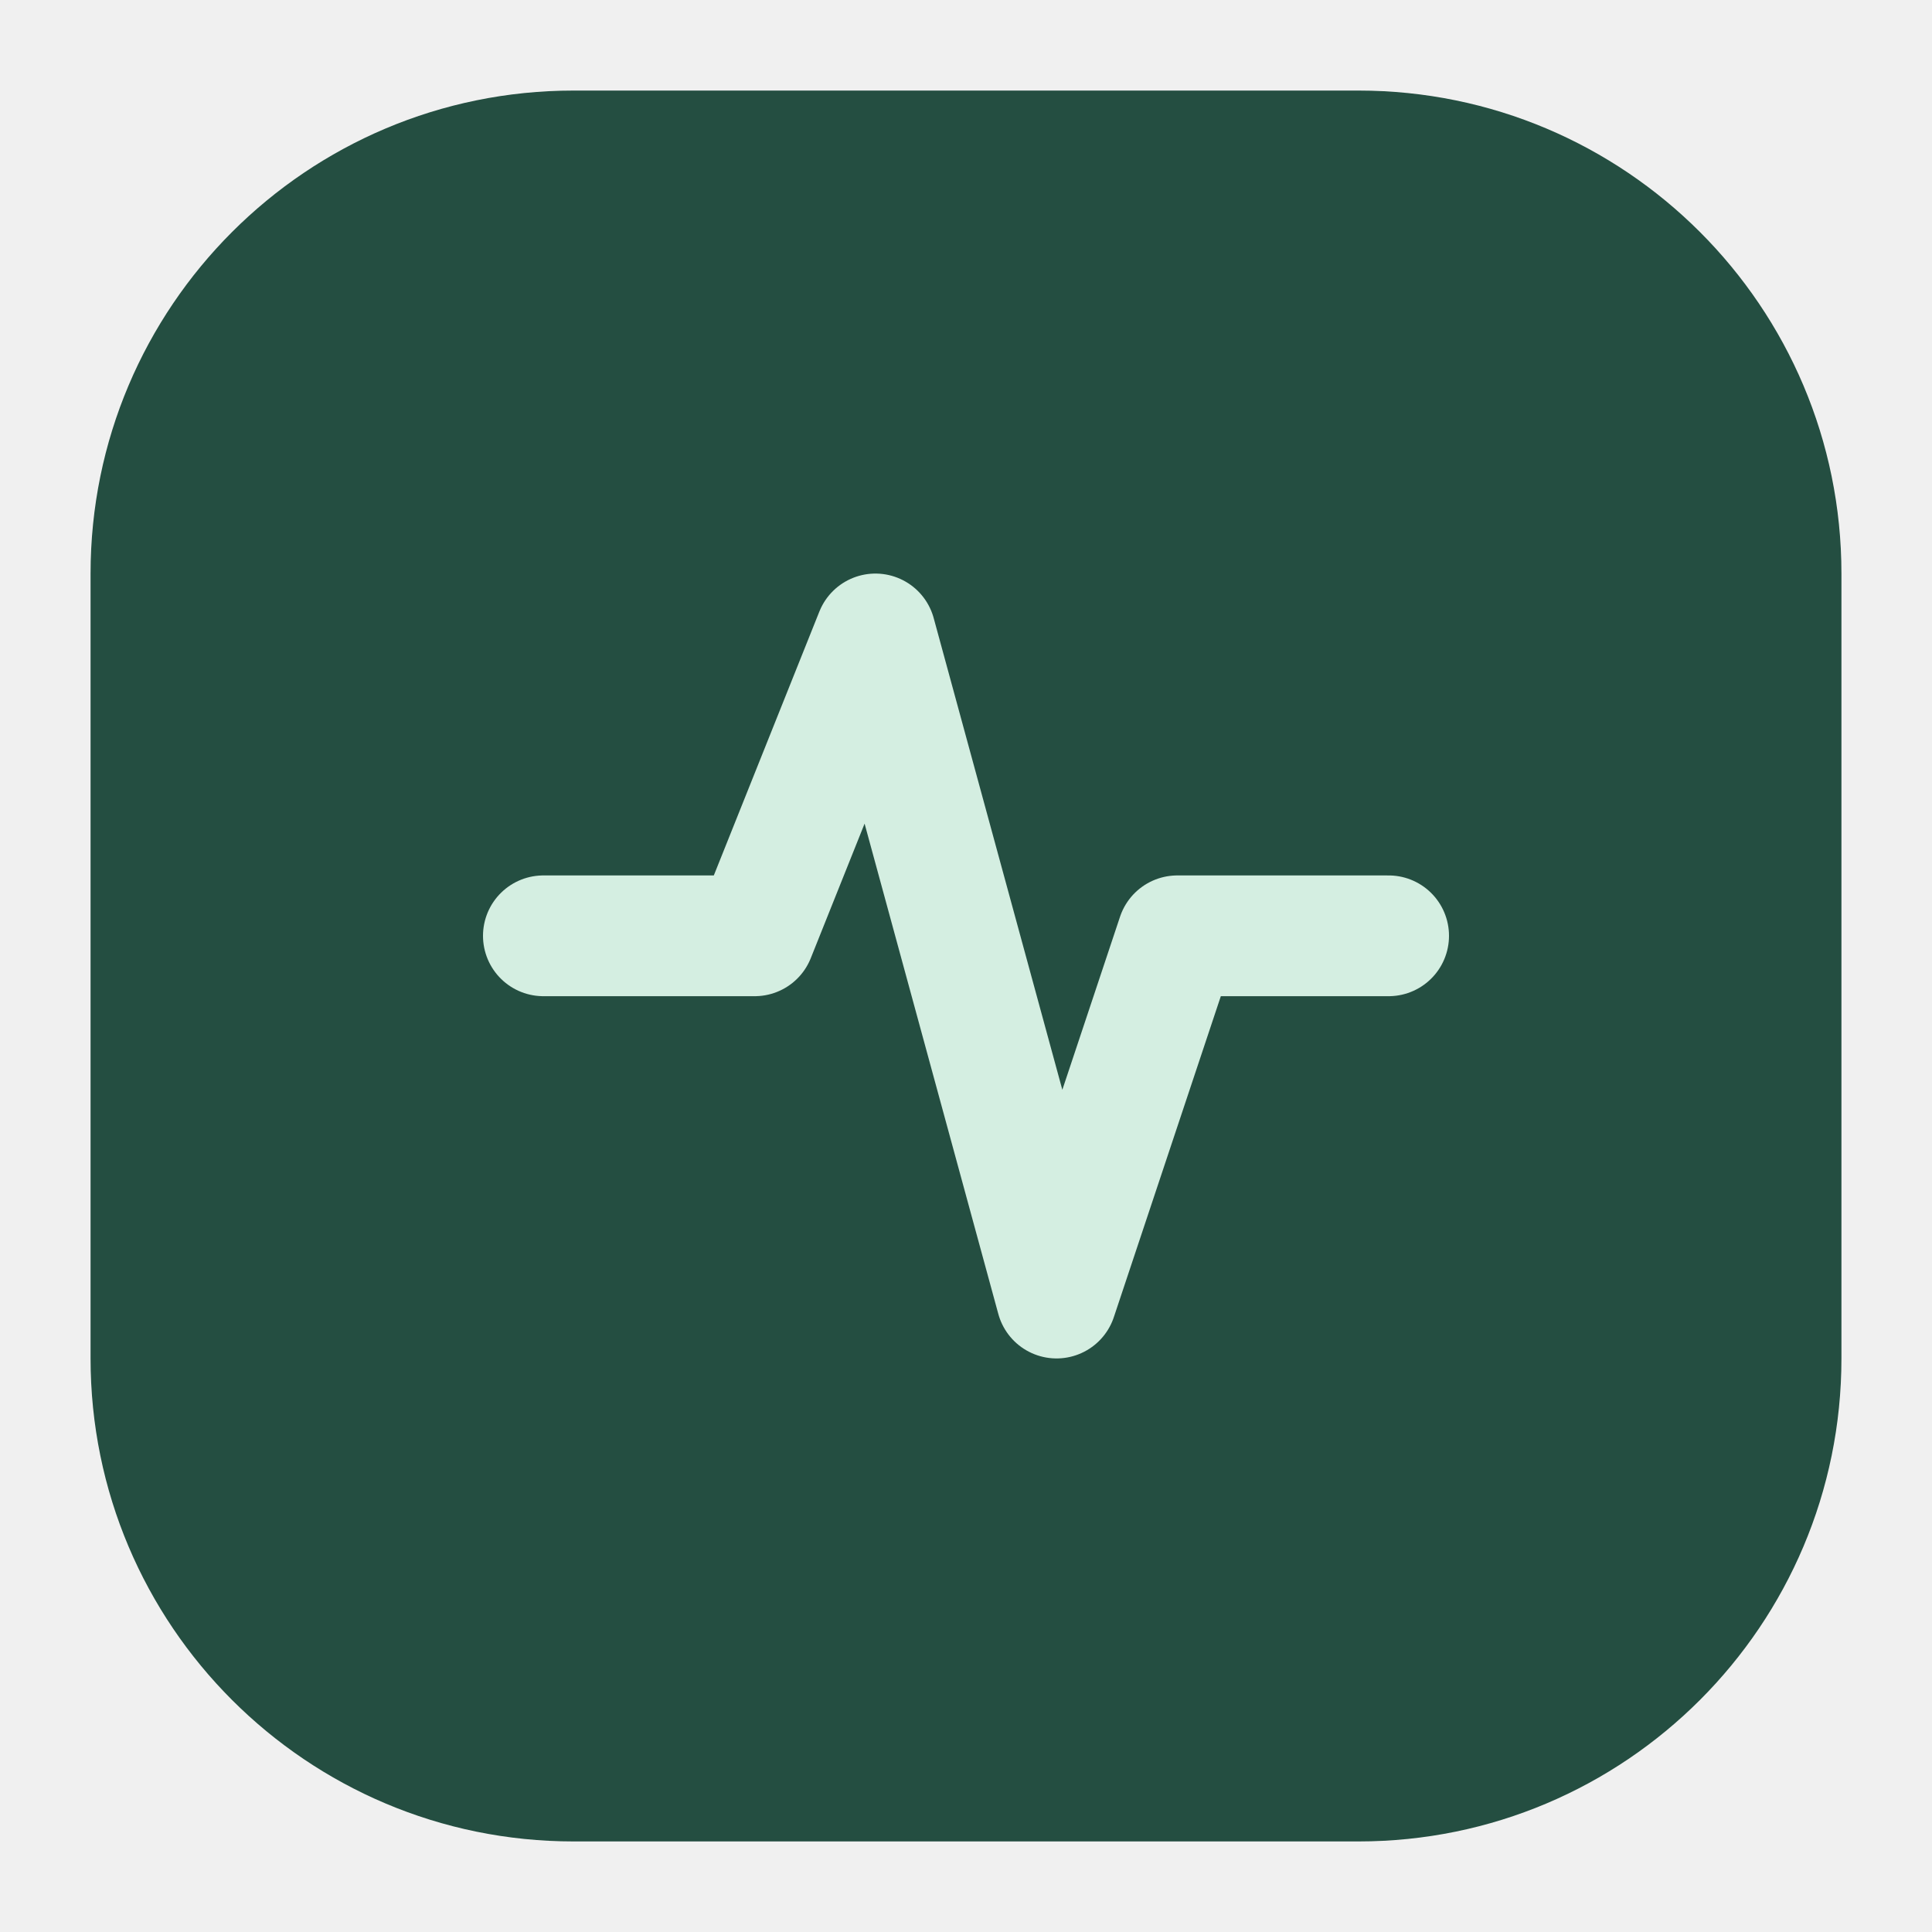
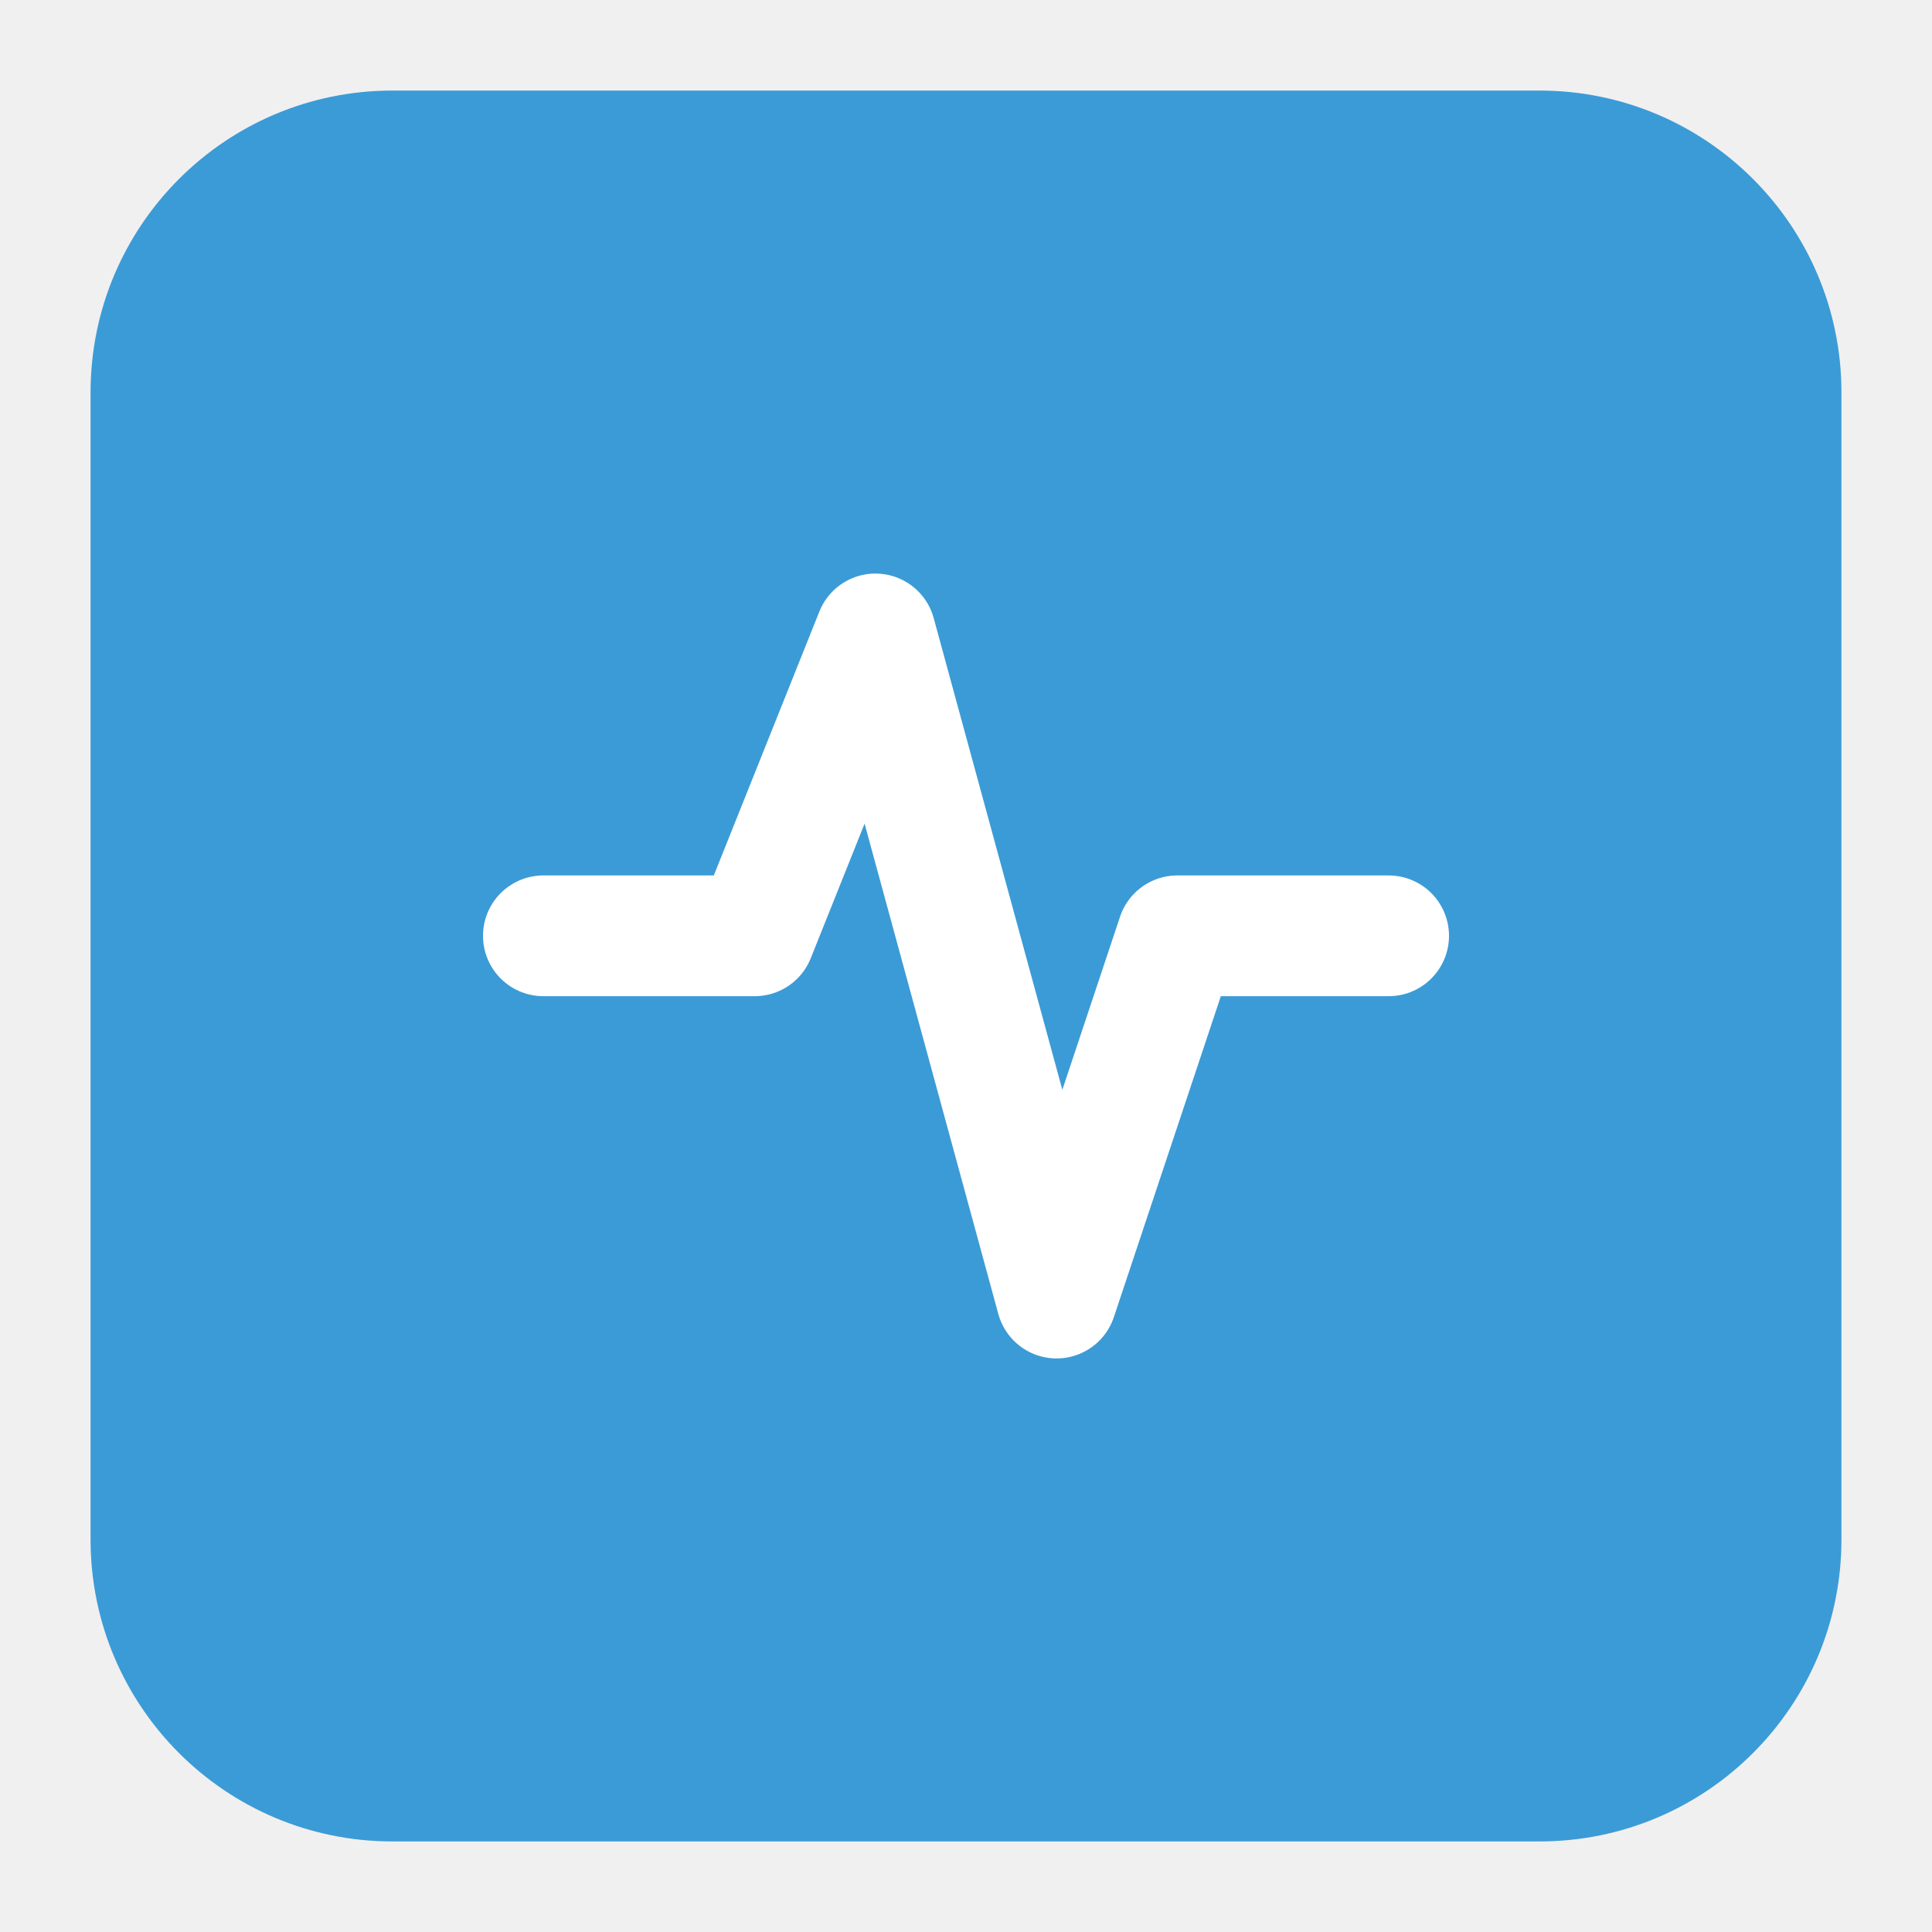
<svg xmlns="http://www.w3.org/2000/svg" viewBox="0 0 64 64">
-   <rect x="3" y="3" width="58" height="58" rx="16" fill="#244e41" />
-   <path d="M18 31h7l4-10 6 22 4-12h7" fill="none" stroke="#d4eee1" stroke-width="4" stroke-linecap="round" stroke-linejoin="round" />
+   <rect x="3" y="3" width="58" height="58" rx="10" fill="#3b9bd6" />
+   <path d="M18 31h7l4-10 6 22 4-12h7" fill="none" stroke="#fff" stroke-width="4" stroke-linecap="round" stroke-linejoin="round" />
</svg>
